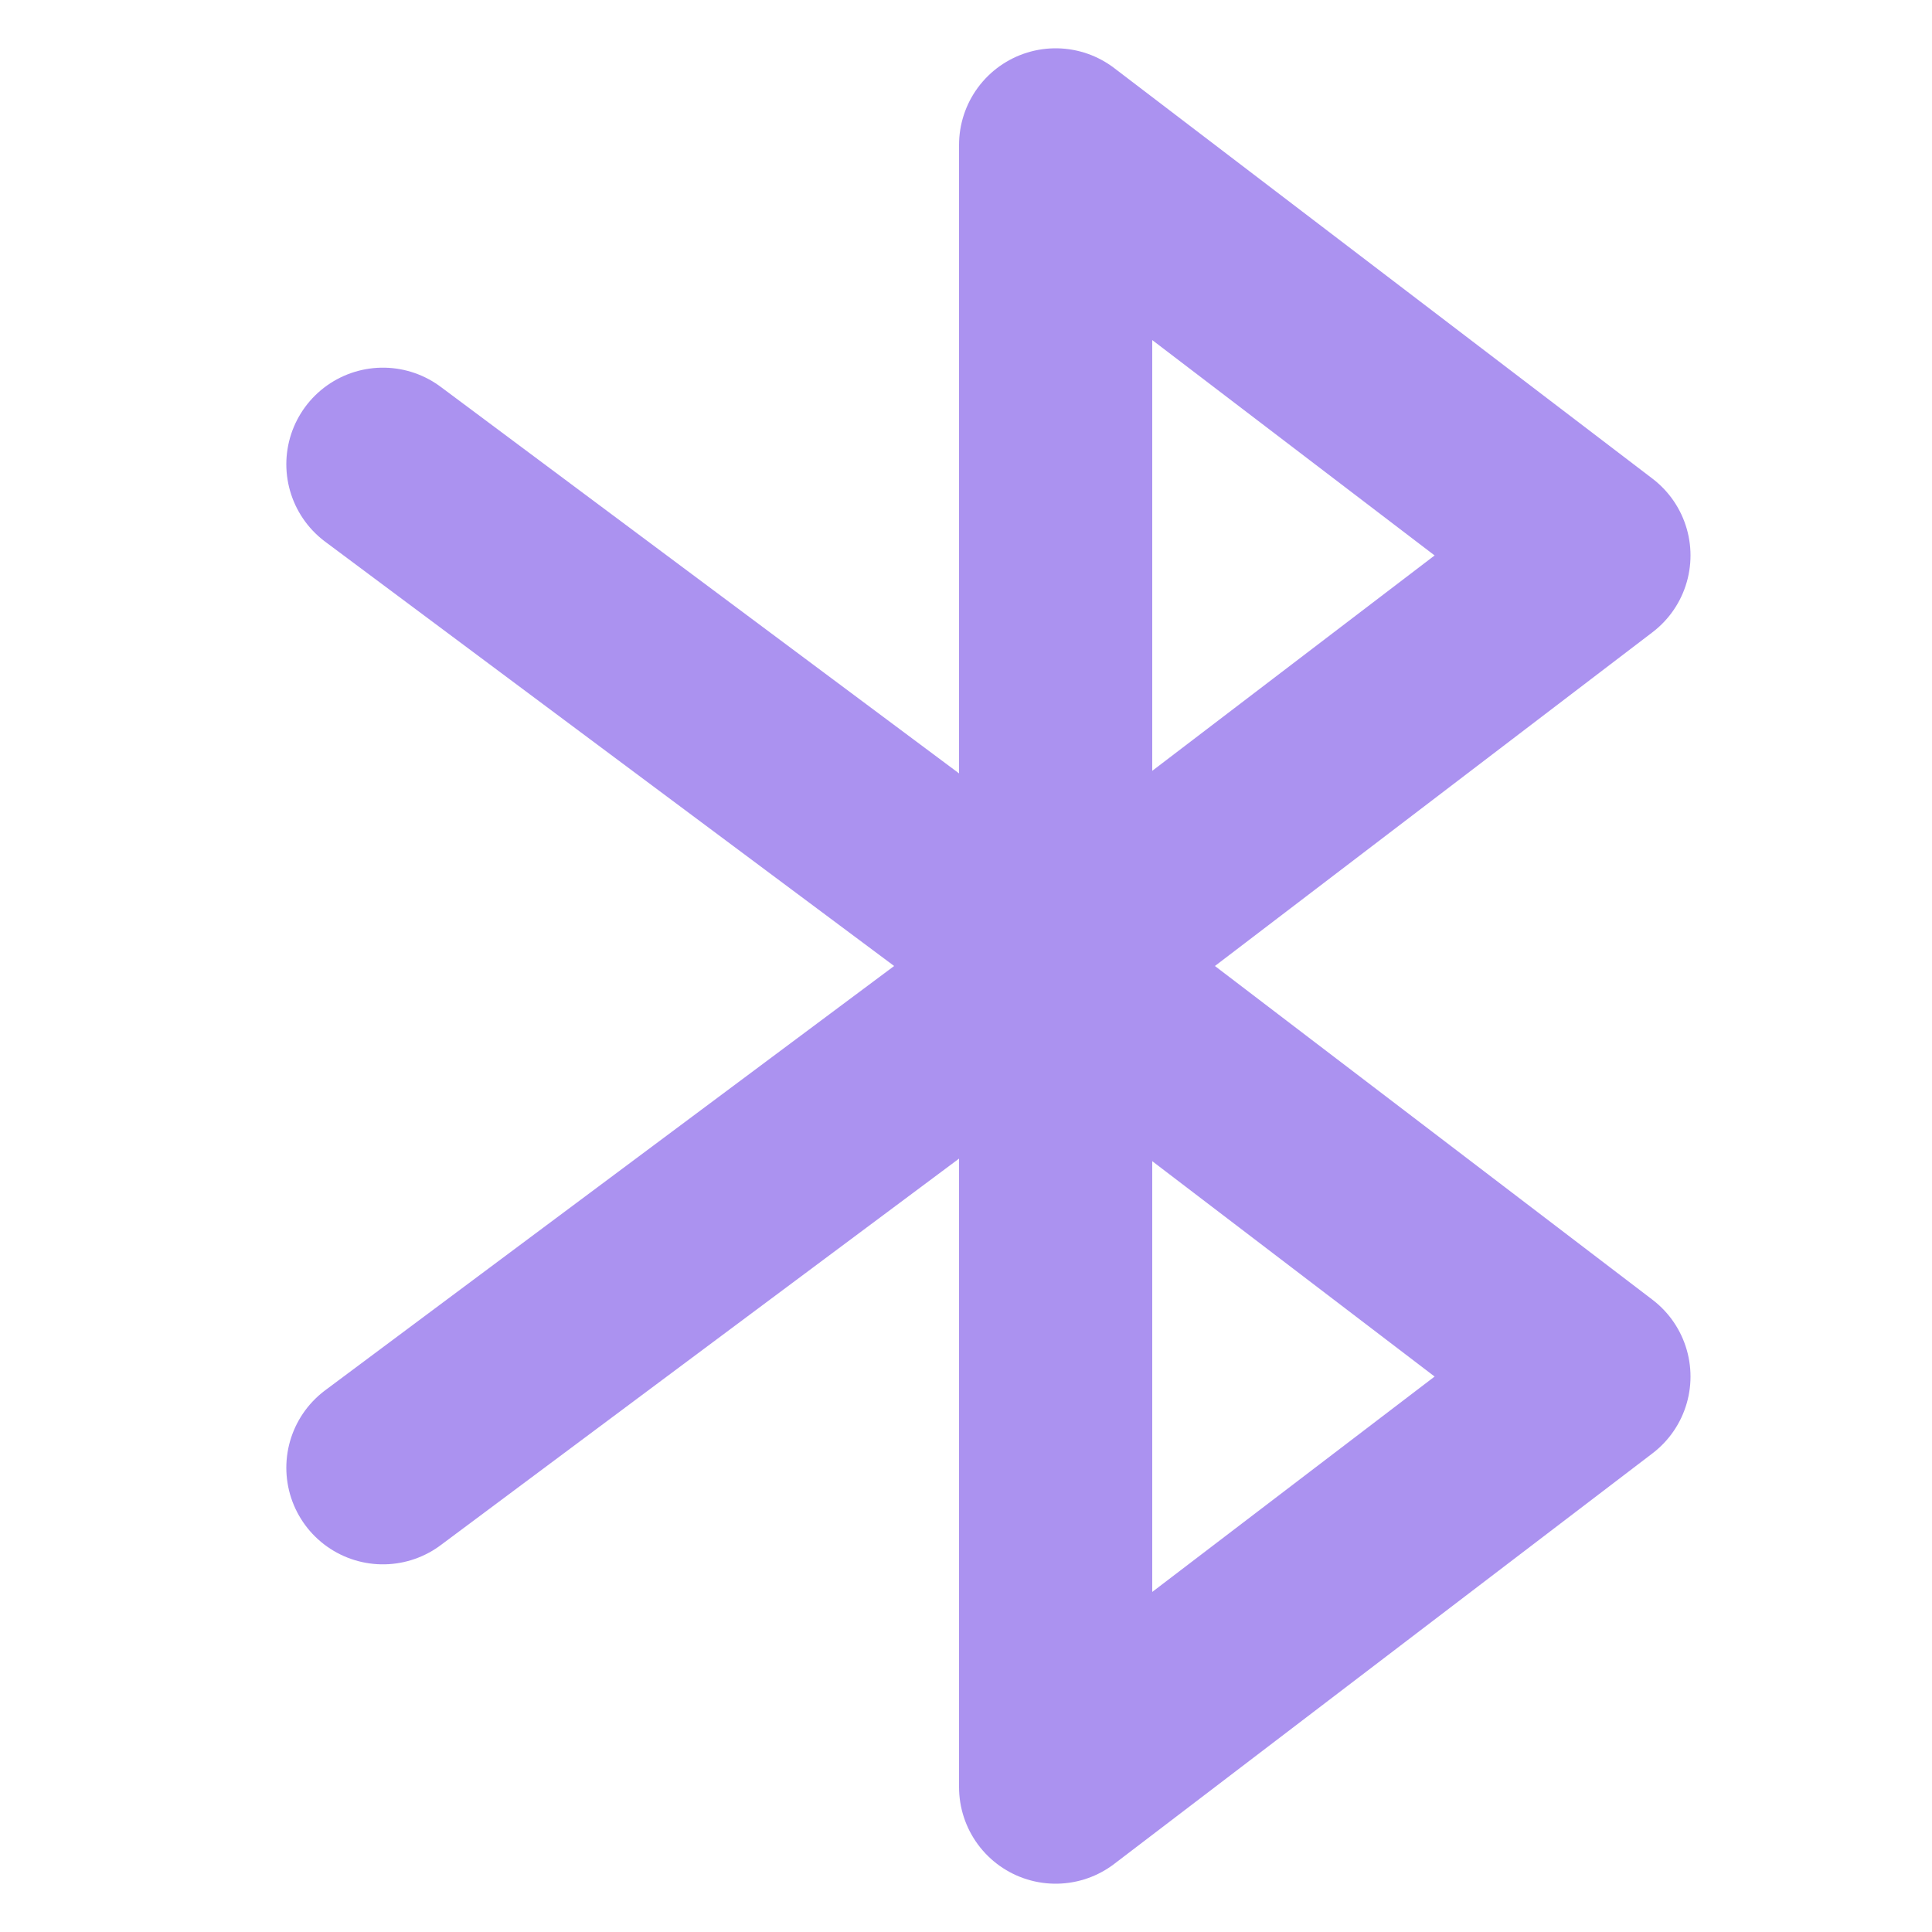
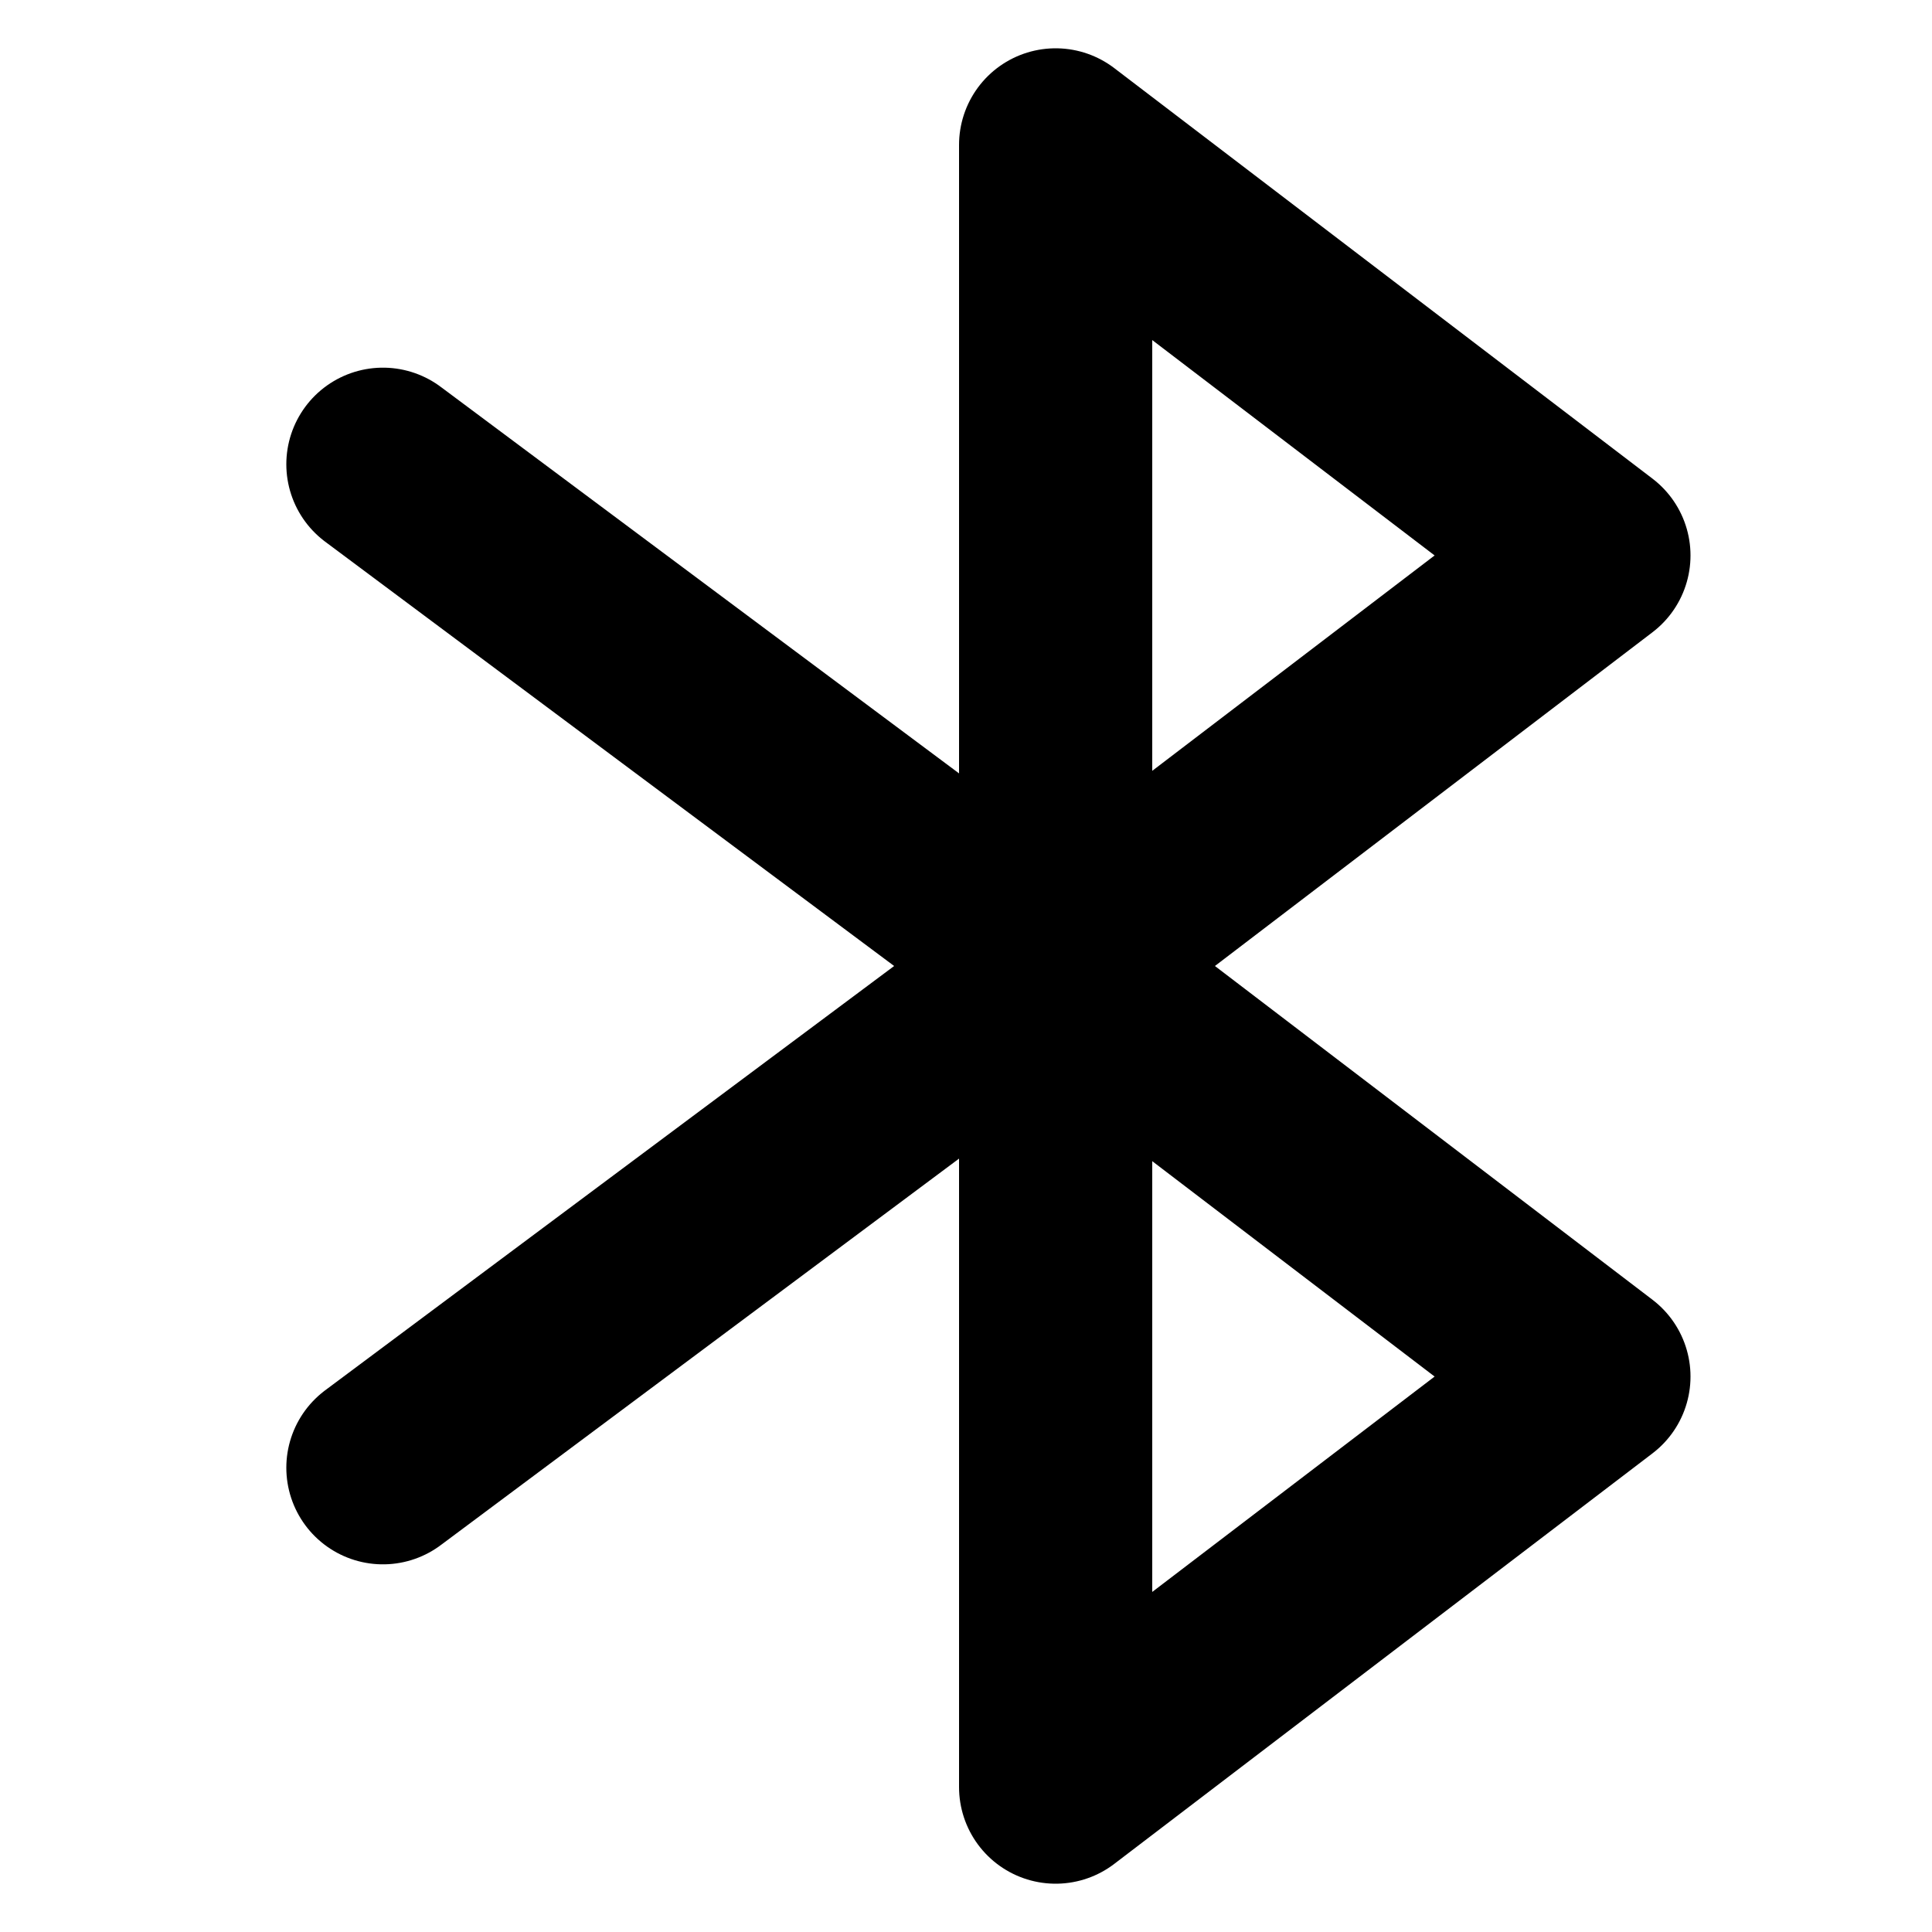
<svg xmlns="http://www.w3.org/2000/svg" width="20" height="20" viewBox="0 0 20 20">
-   <path fill="none" stroke="#AB92F0" stroke-linecap="round" stroke-linejoin="round" stroke-width="2" d="M16.5 5.75L10.928 10V1.5zm0 8.5l-5.572 4.25V10zM10.929 10L3.964 4.806M10.929 10l-6.965 5.194" />
+   <path fill="none" stroke="currentColor" stroke-linecap="round" stroke-linejoin="round" stroke-width="2" d="M16.5 5.75L10.928 10V1.5zm0 8.5l-5.572 4.25V10zM10.929 10L3.964 4.806M10.929 10l-6.965 5.194" />
</svg>
